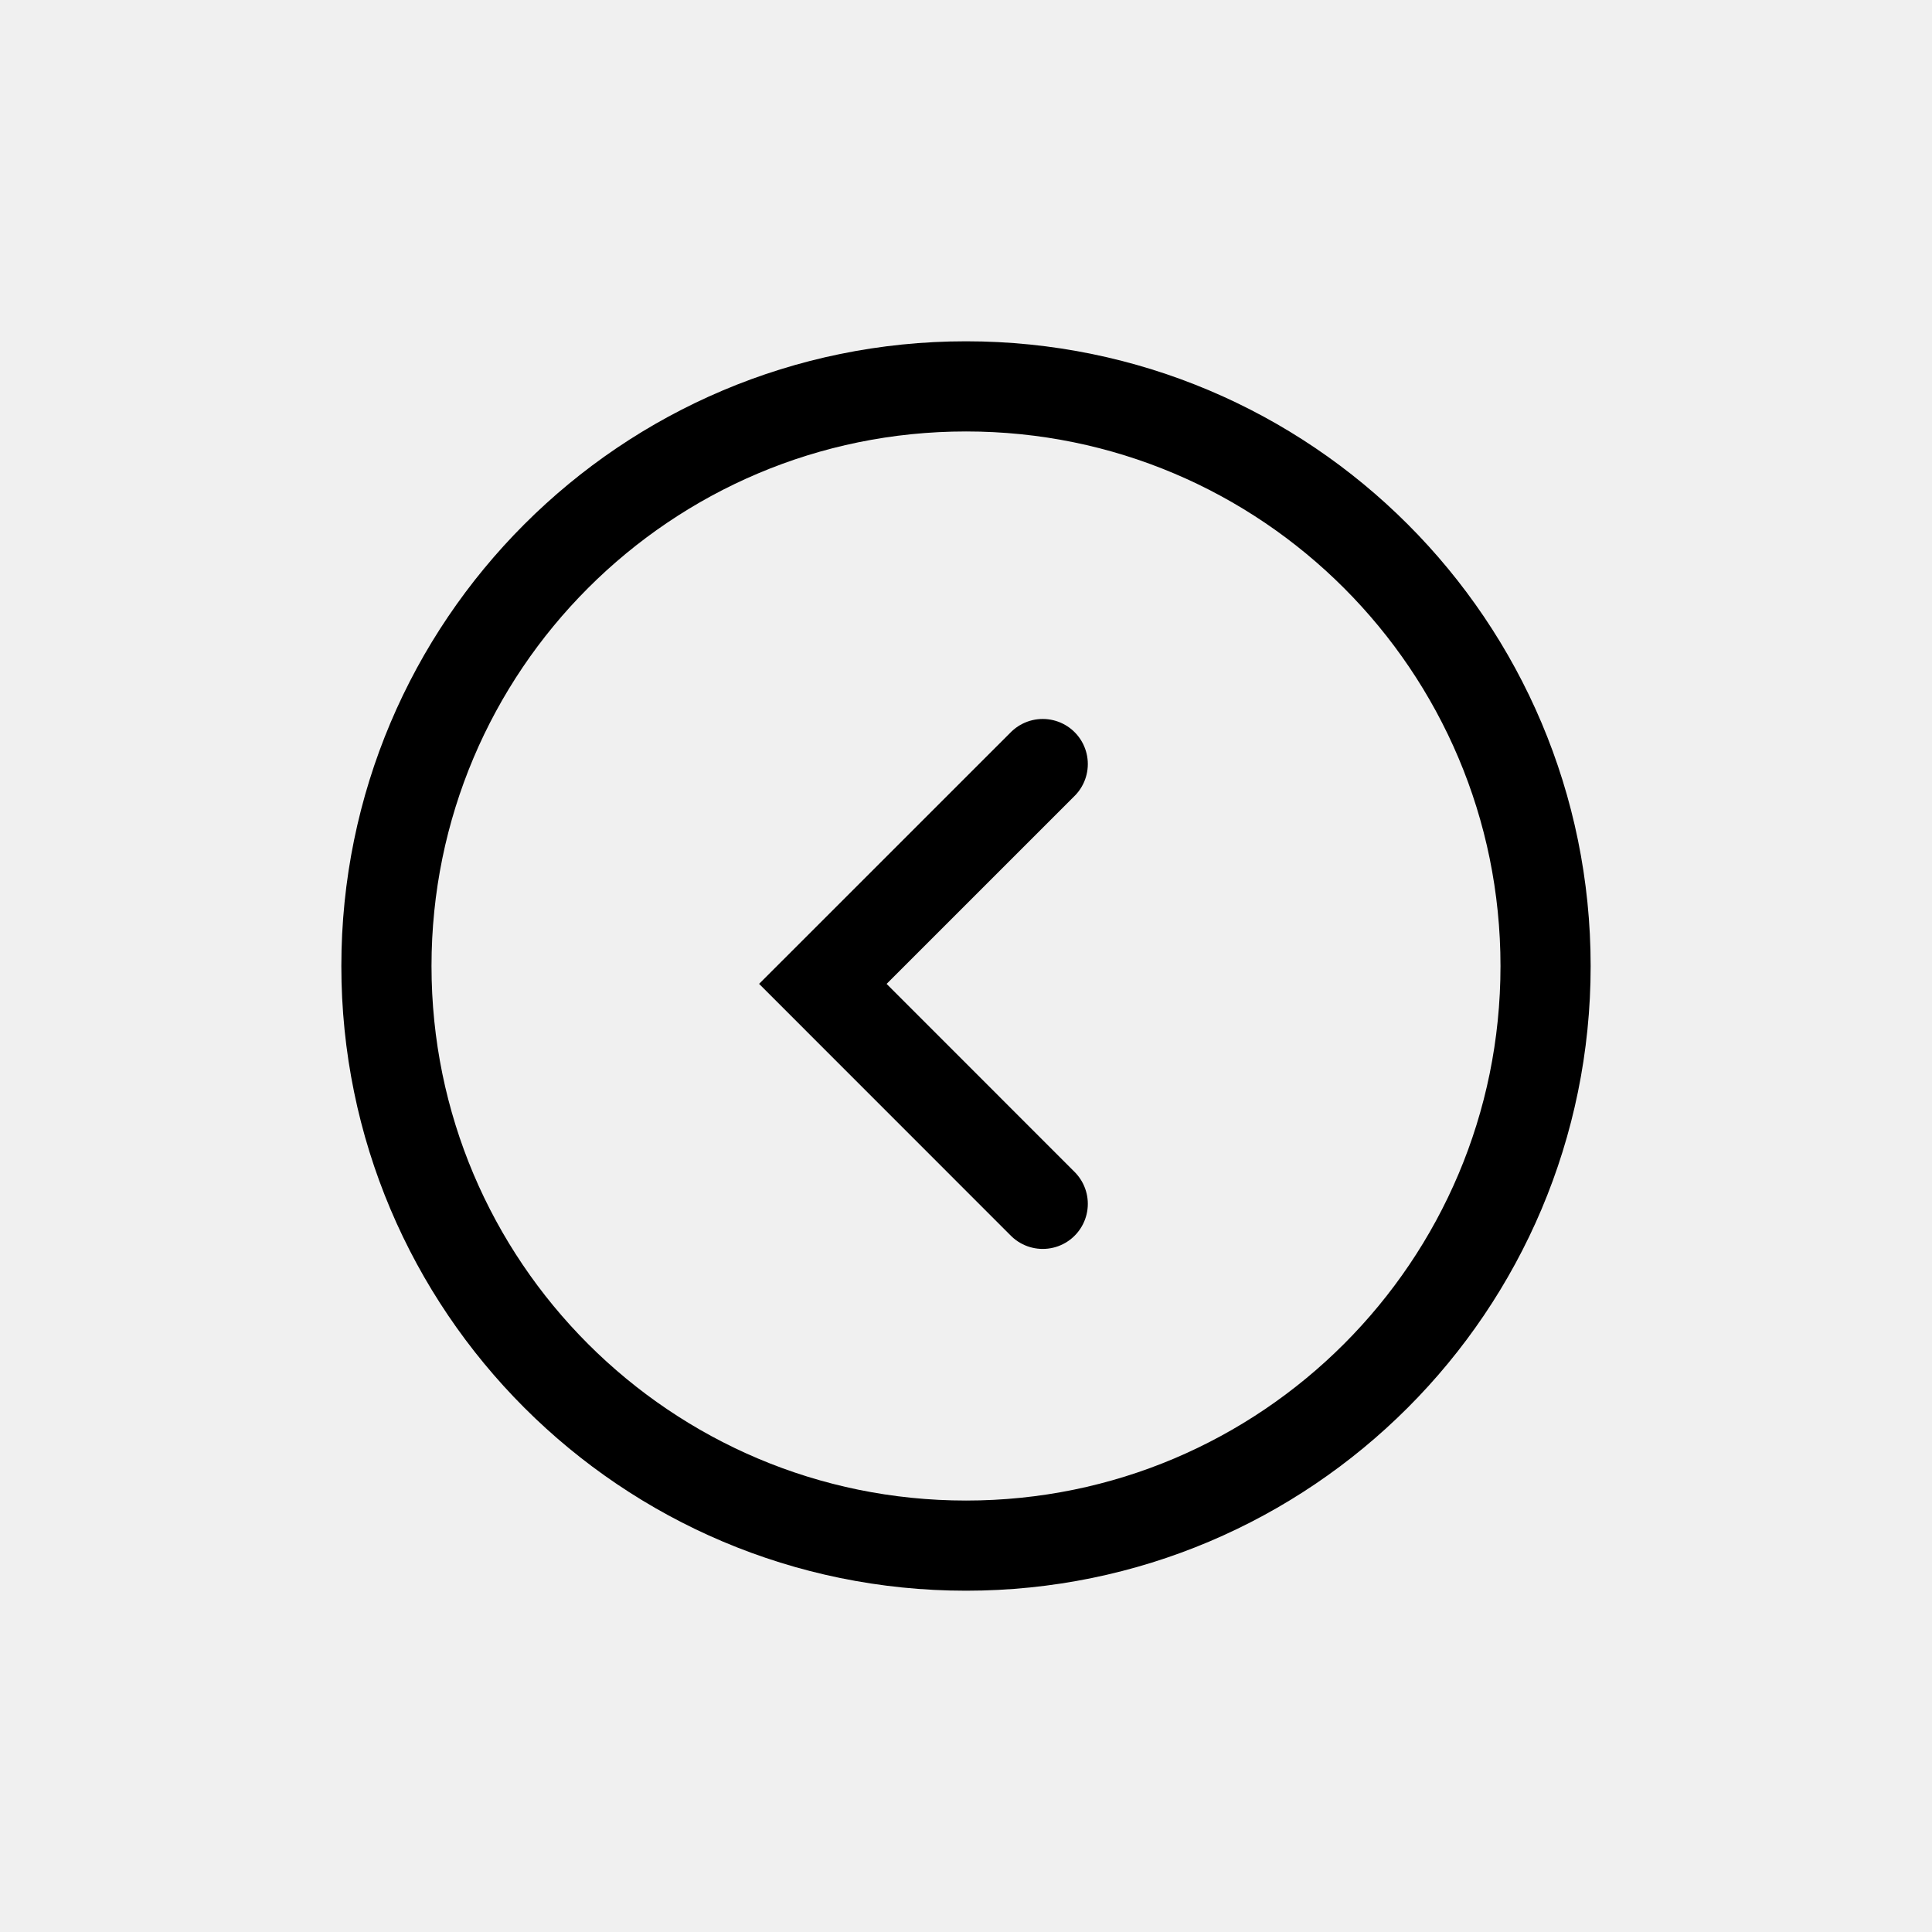
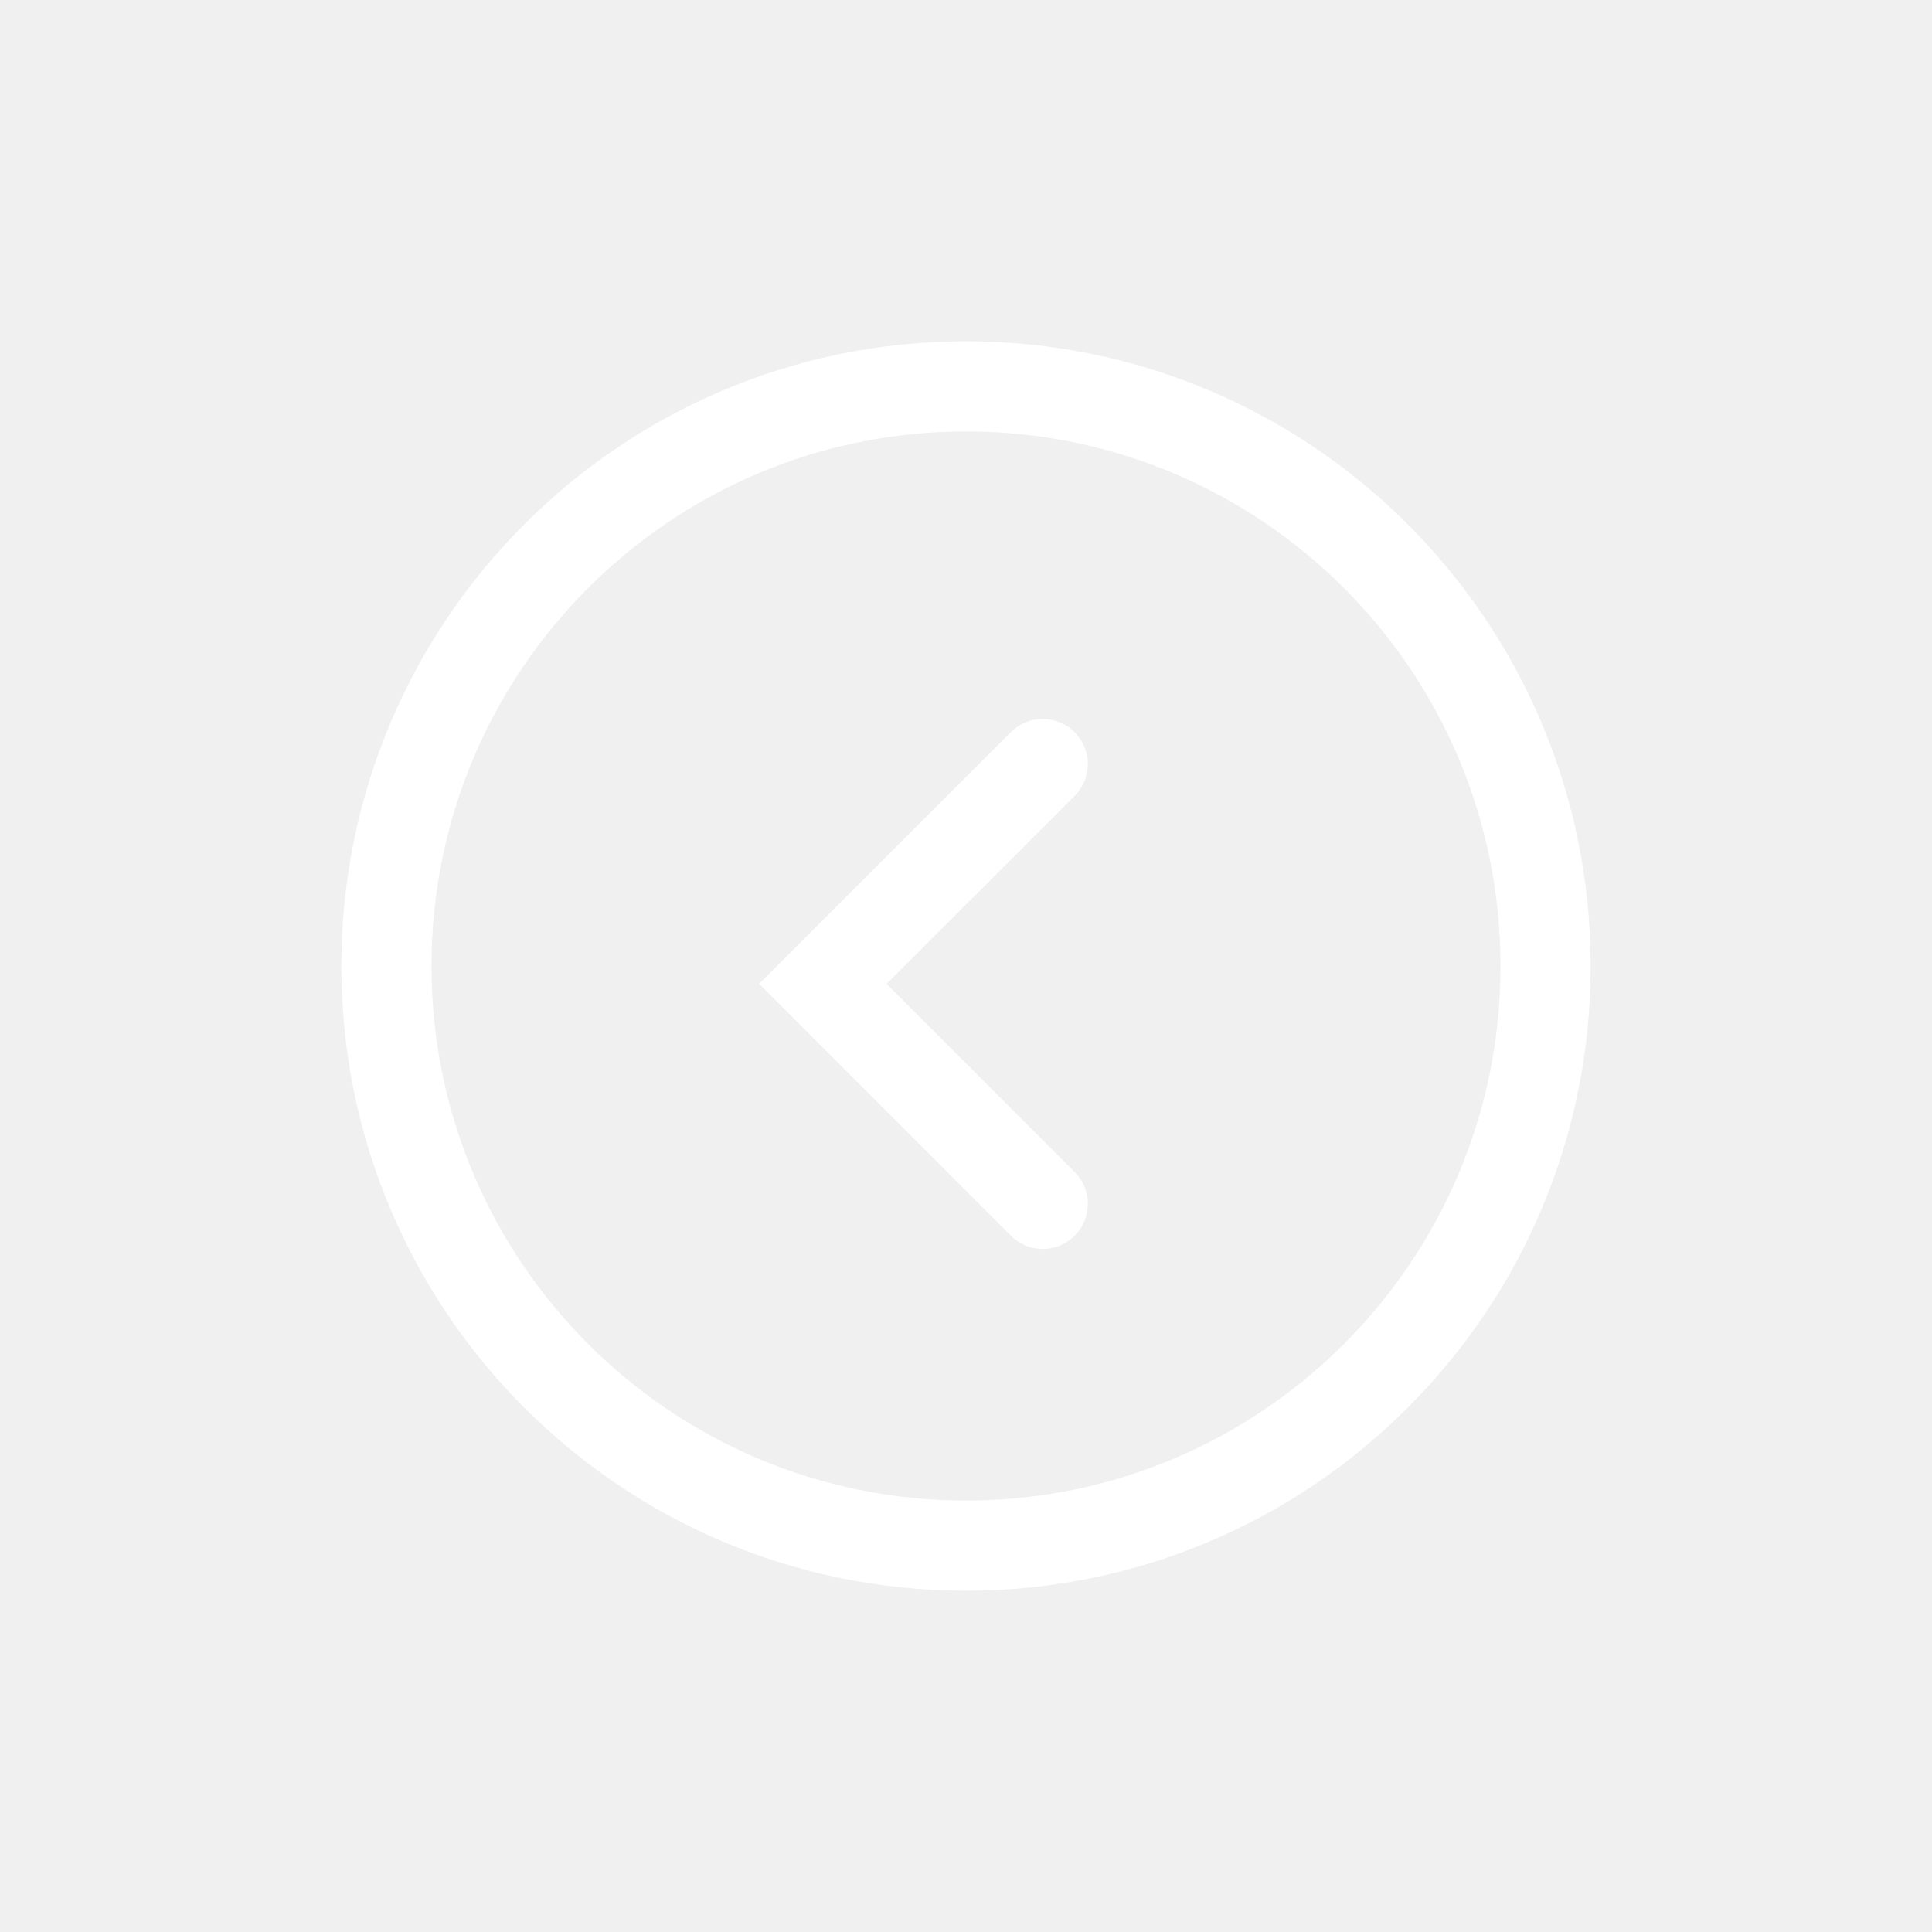
<svg xmlns="http://www.w3.org/2000/svg" version="1.1" id="Icon" width="75" height="75" viewBox="0 0 75 75" overflow="visible" enable-background="new 0 0 75 75" xml:space="preserve">
-   <path fill="none" stroke="#000000" stroke-width="3.5" d="M37.502,60.001c-12.427,0-22.501-10.076-22.501-22.499  c0-12.427,10.074-22.503,22.501-22.503s22.497,10.076,22.497,22.503C59.999,49.925,49.929,60.001,37.502,60.001z" />
-   <polyline fill="none" stroke="#000000" stroke-width="3.5" stroke-linecap="round" points="40.479,46.733 31.943,38.194   40.479,29.66 " />
+   <path fill="none" stroke="#FFFFFF" stroke-width="3.5" d="M37.502,60.001c-12.427,0-22.501-10.076-22.501-22.499  c0-12.427,10.074-22.503,22.501-22.503s22.497,10.076,22.497,22.503C59.999,49.925,49.929,60.001,37.502,60.001z" />
+   <polyline fill="none" stroke="#FFFFFF" stroke-width="3.5" stroke-linecap="round" points="40.479,46.733 31.943,38.194   40.479,29.66 " />
</svg>
